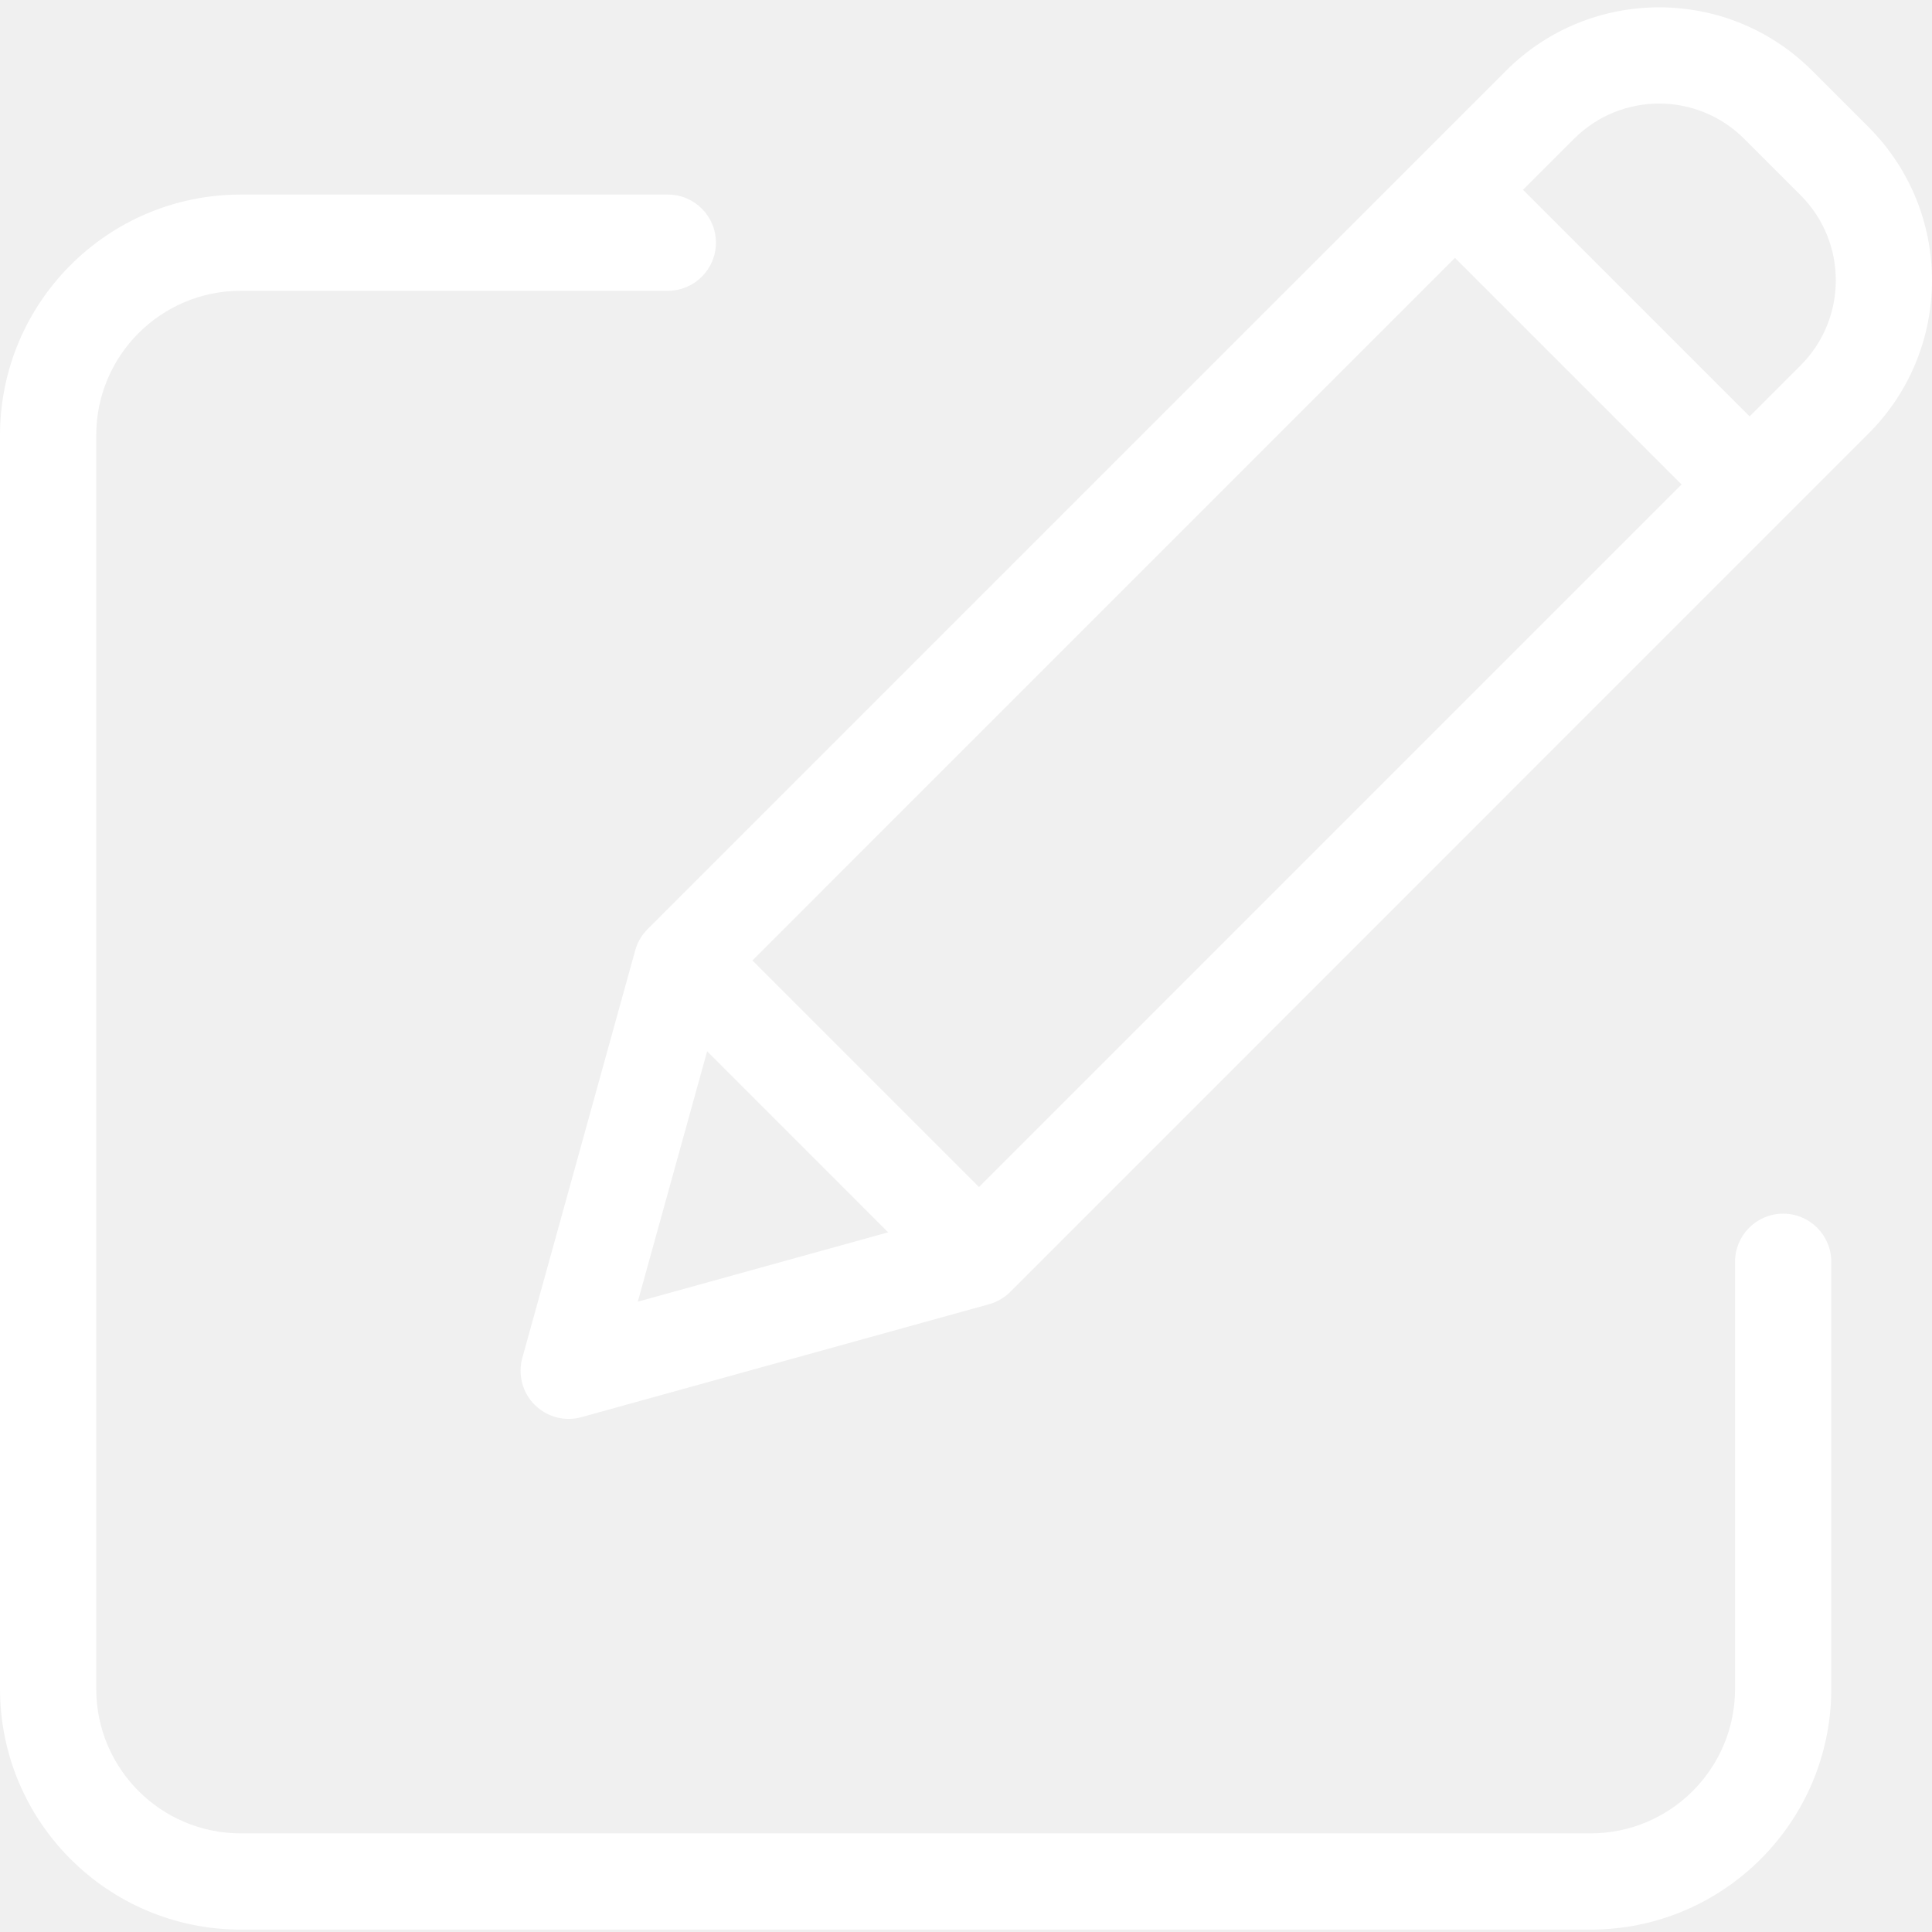
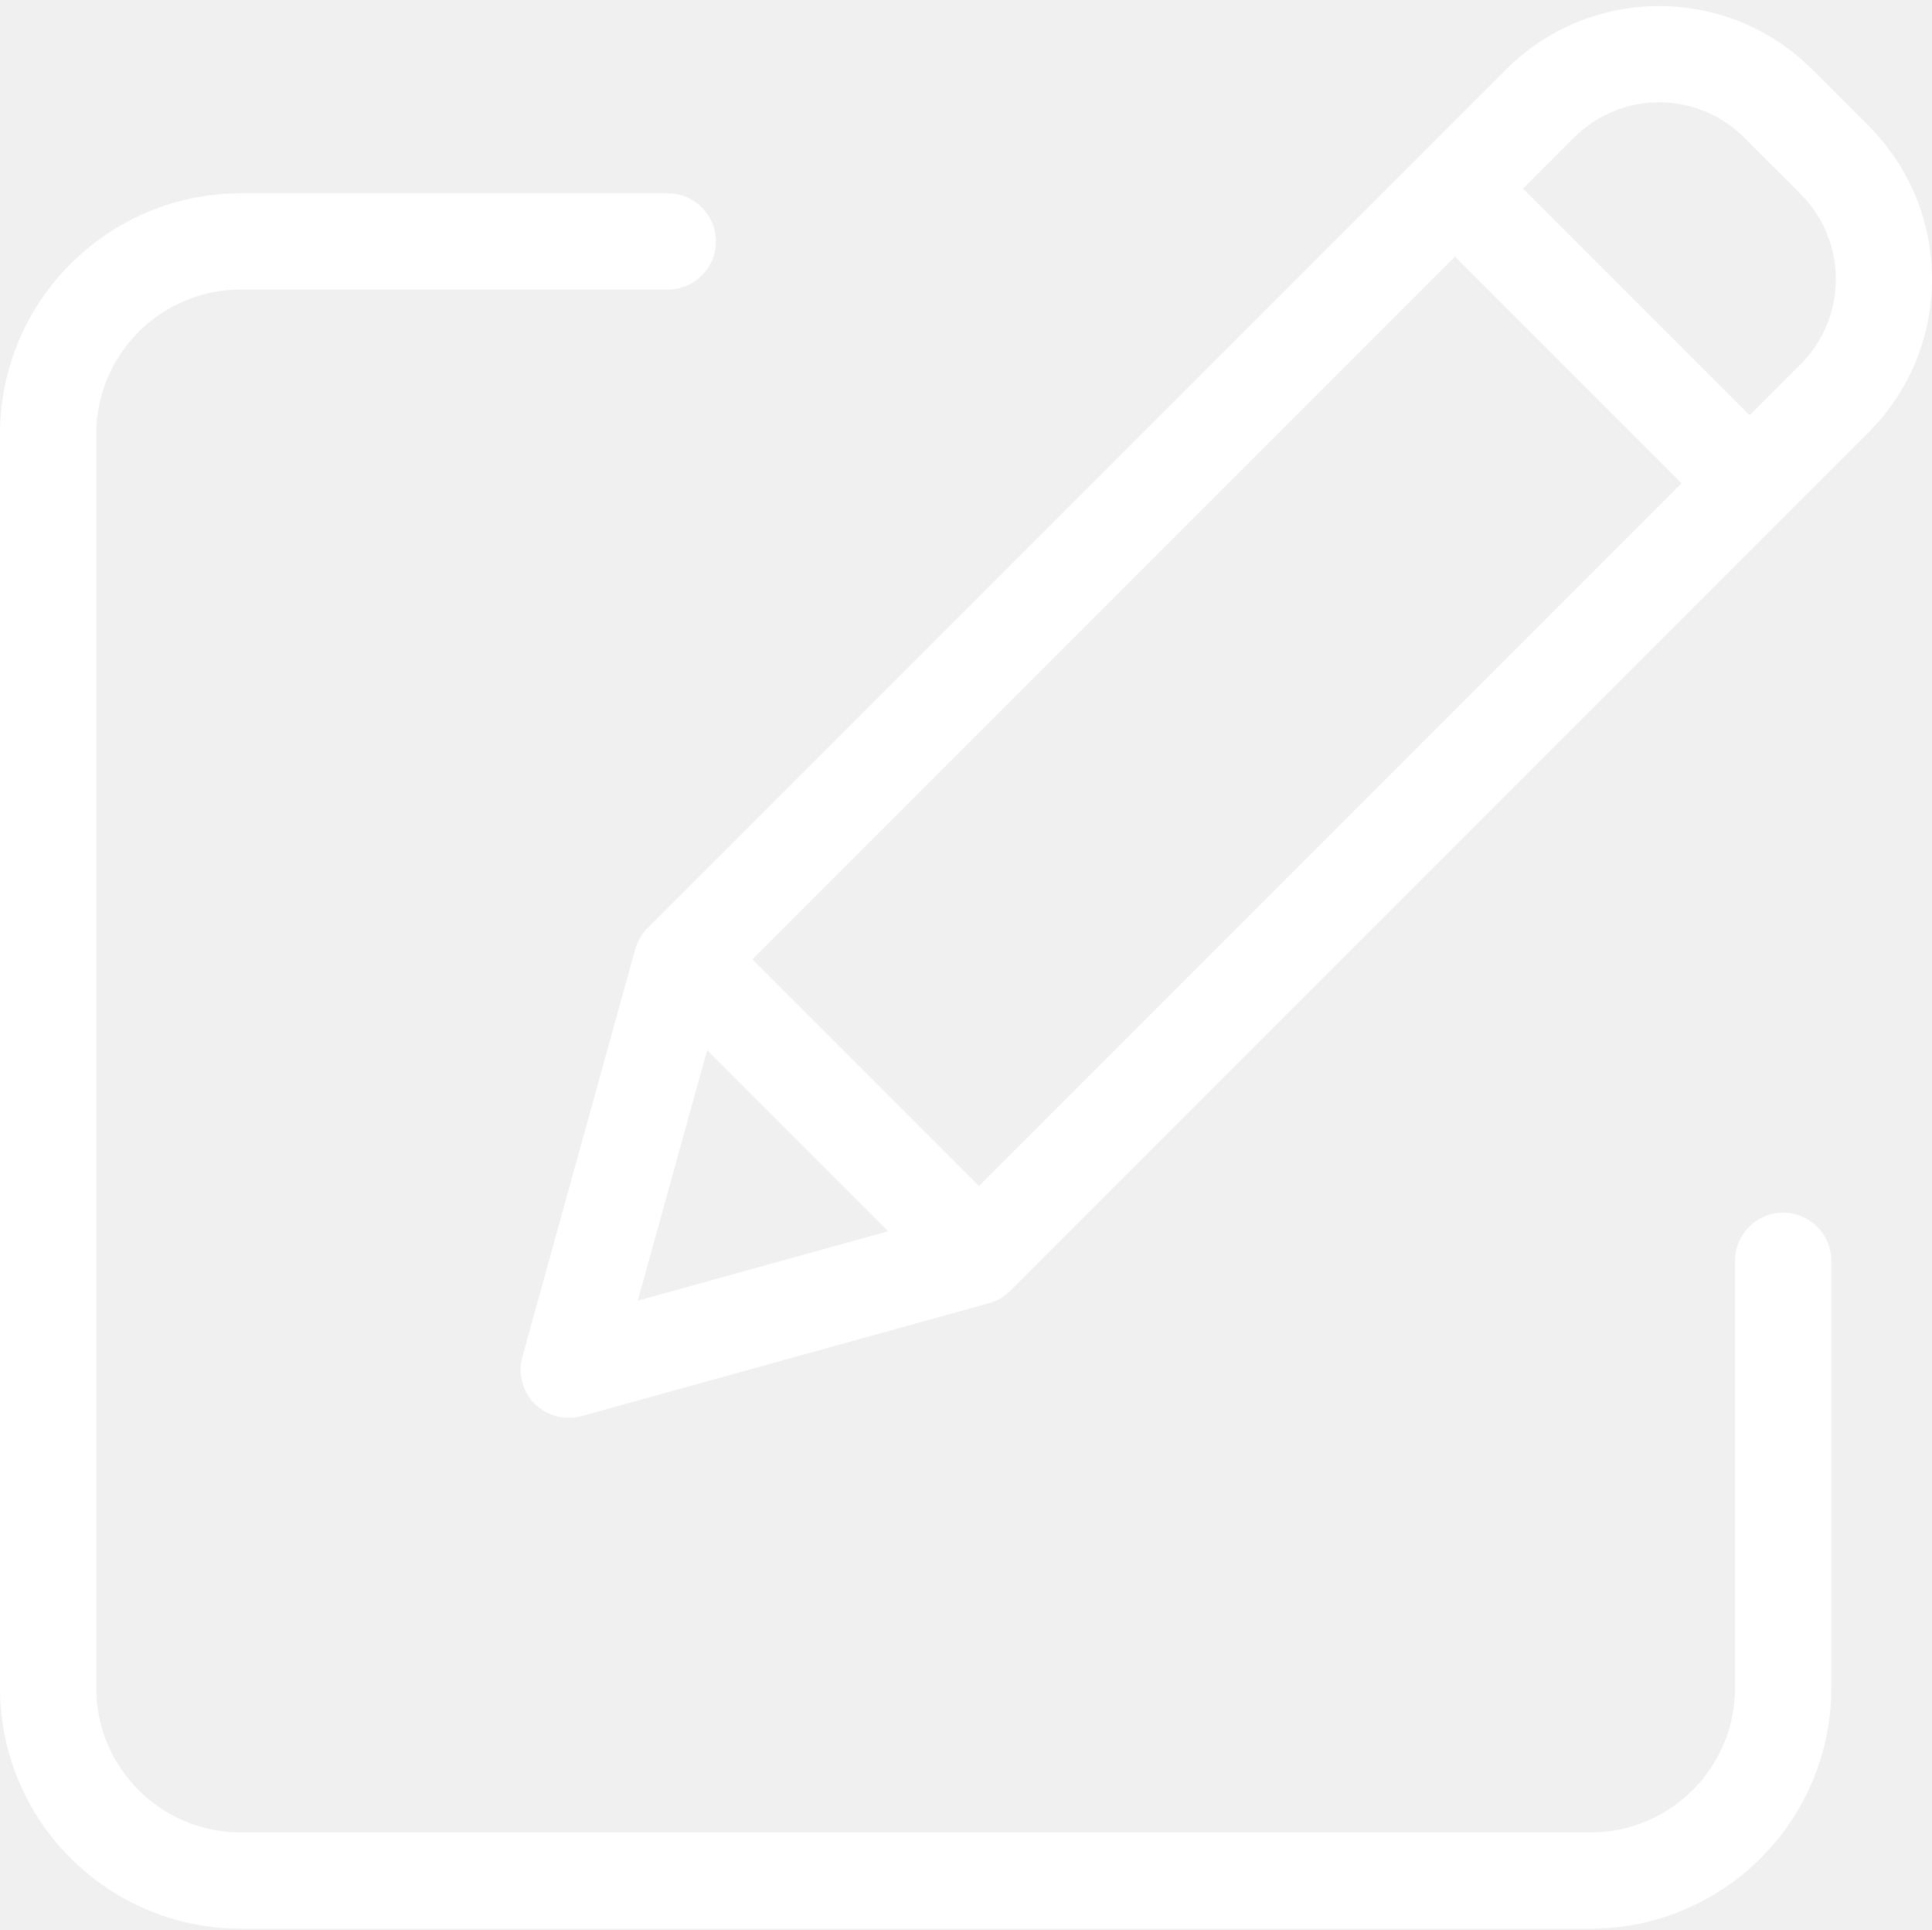
- <svg xmlns="http://www.w3.org/2000/svg" height="18" viewBox="0 -1 401.523 401" width="18">
+ <svg xmlns="http://www.w3.org/2000/svg" viewBox="0 -1 401.523 401">
  <path d="M370.59 250.973c-5.524 0-10 4.476-10 10v88.789c-.02 16.562-13.438 29.984-30 30H50c-16.563-.016-29.98-13.438-30-30V89.172c.02-16.559 13.438-29.98 30-30h88.79c5.523 0 10-4.477 10-10 0-5.52-4.477-10-10-10H50c-27.602.031-49.969 22.398-50 50v260.594c.031 27.601 22.398 49.968 50 50h280.59c27.601-.032 49.969-22.399 50-50v-88.793c0-5.524-4.477-10-10-10zm0 0" fill="#fff" />
  <path d="M376.629 13.441c-17.574-17.574-46.067-17.574-63.64 0L134.581 191.848a9.997 9.997 0 0 0-2.566 4.402l-23.461 84.7a9.997 9.997 0 0 0 12.304 12.308l84.7-23.465a9.997 9.997 0 0 0 4.402-2.566l178.402-178.41c17.547-17.587 17.547-46.055 0-63.641zM156.37 198.348L302.383 52.332l47.09 47.09-146.016 146.016zm-9.406 18.875l37.62 37.625-52.038 14.418zM374.223 74.676L363.617 85.28l-47.094-47.094 10.61-10.605c9.762-9.762 25.59-9.762 35.351 0l11.739 11.734c9.746 9.774 9.746 25.59 0 35.36zm0 0" fill="#fff" />
</svg>
